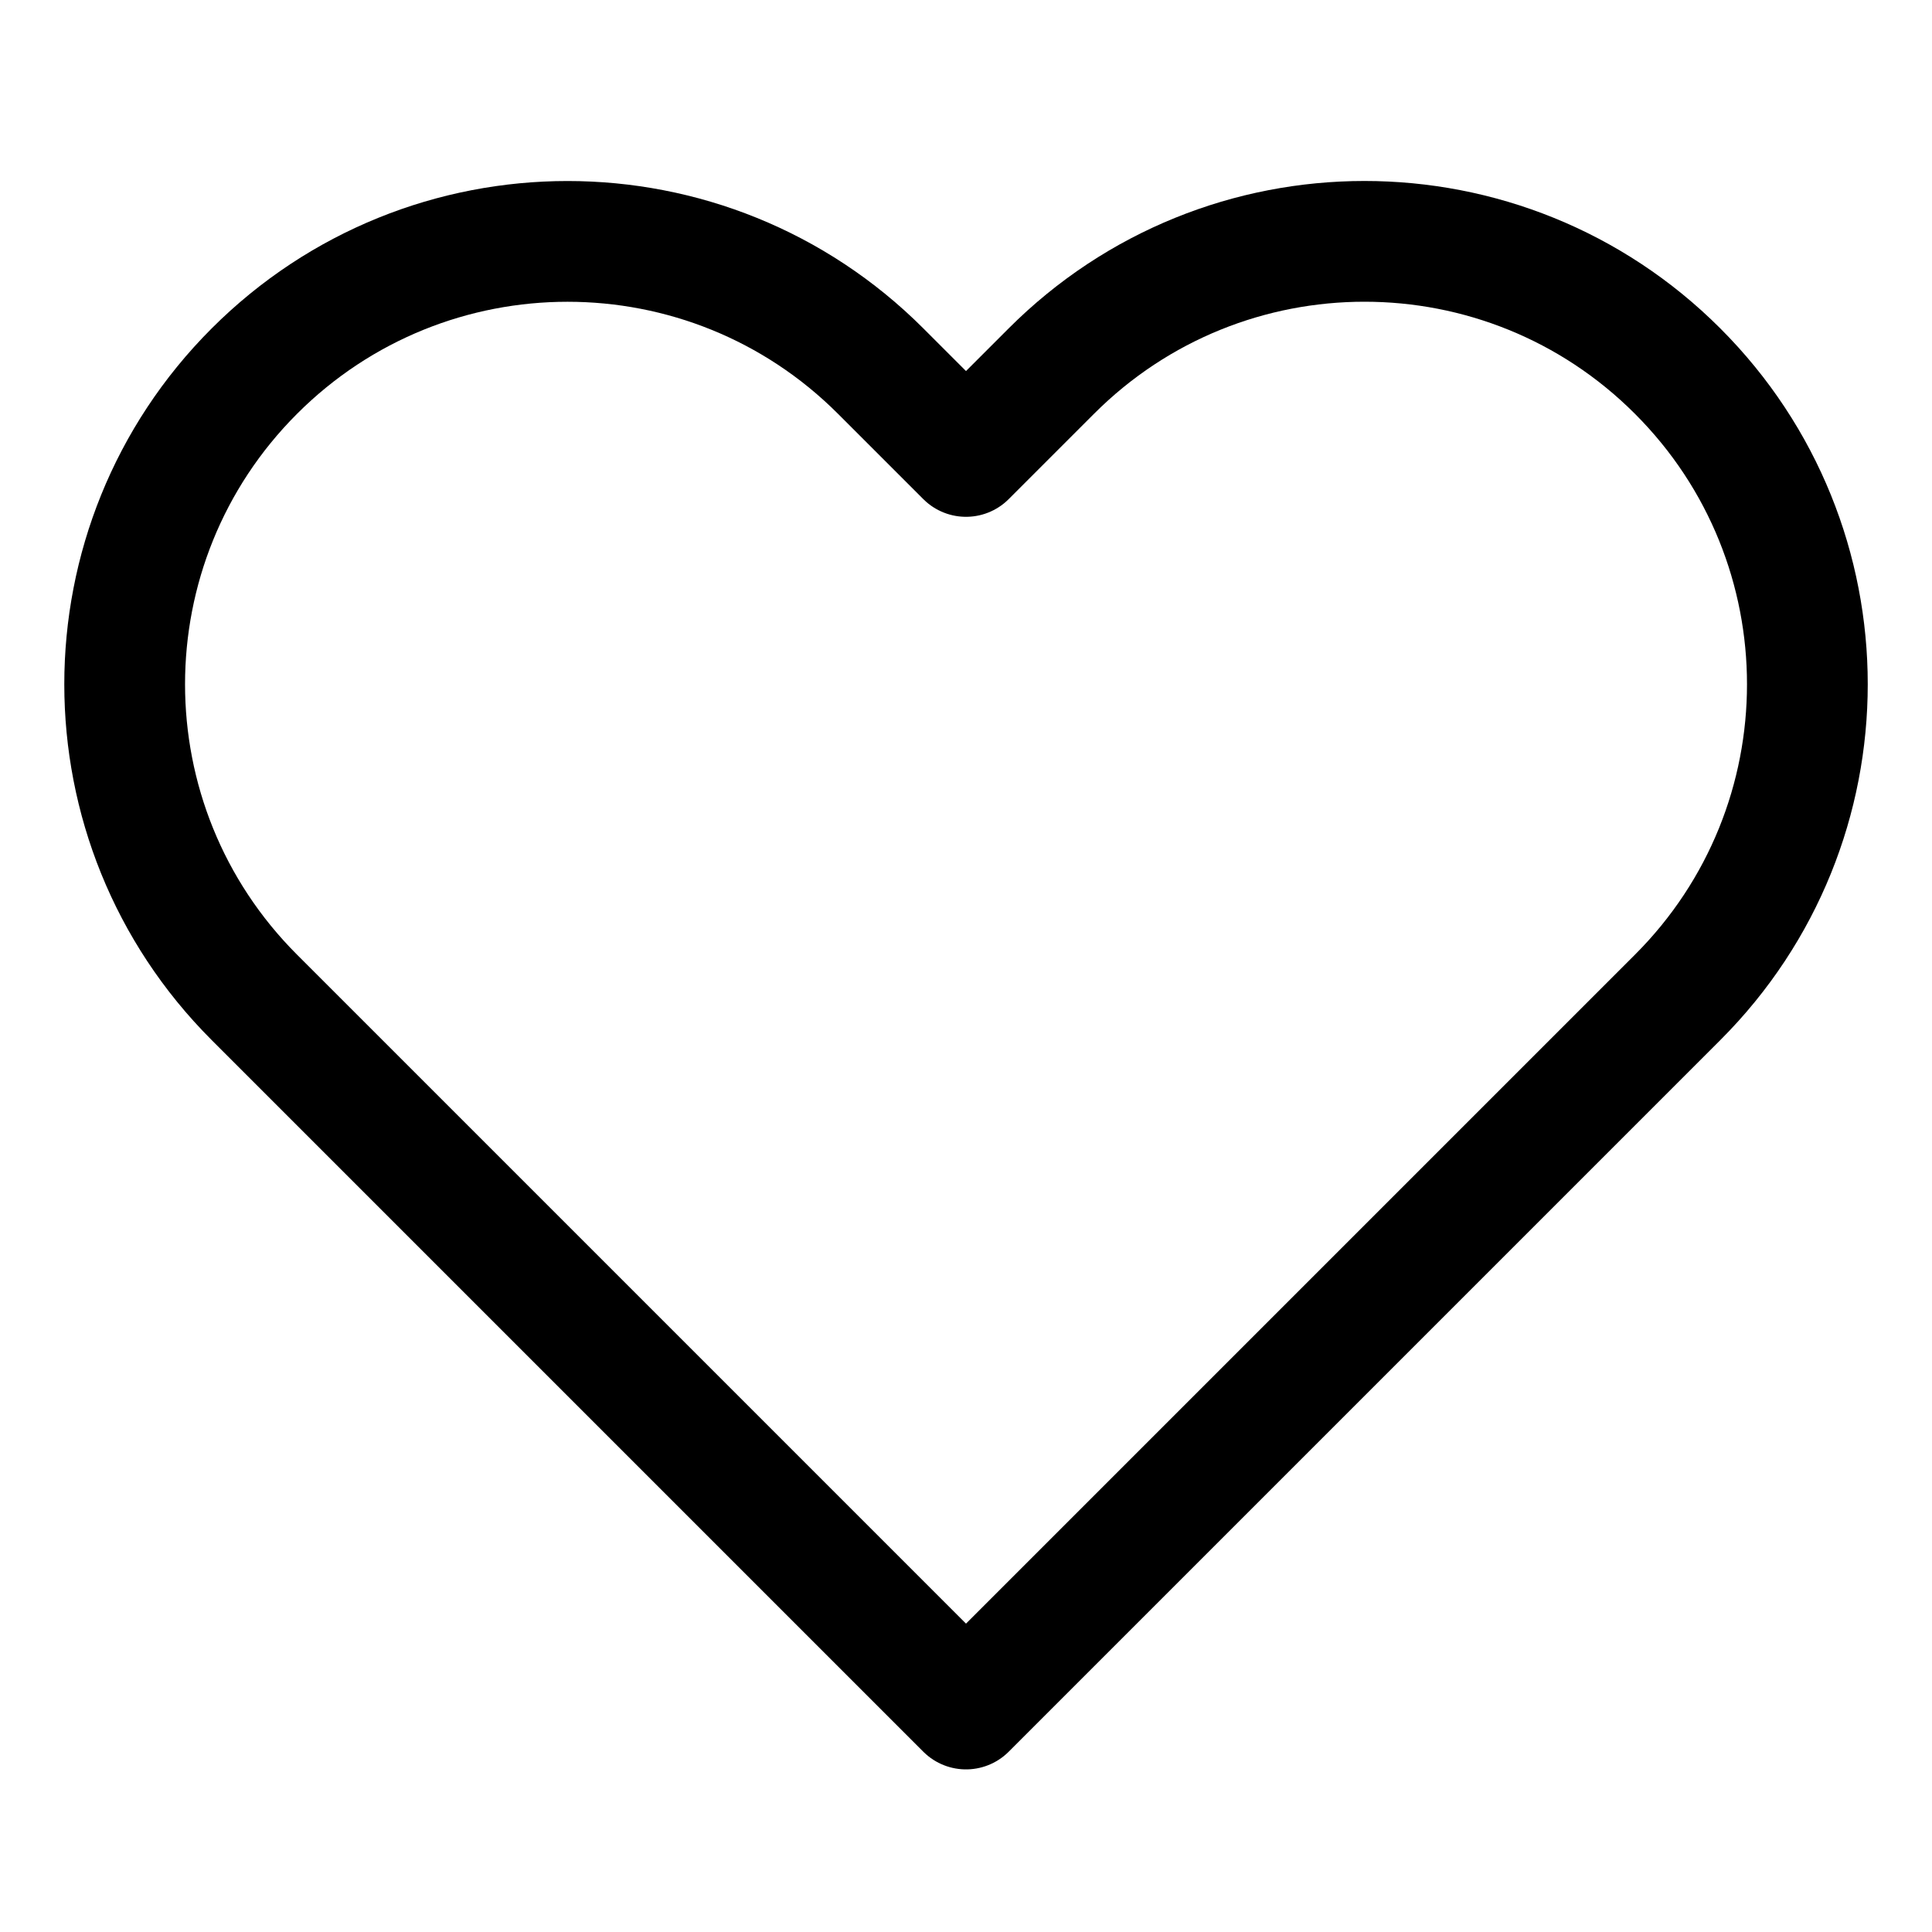
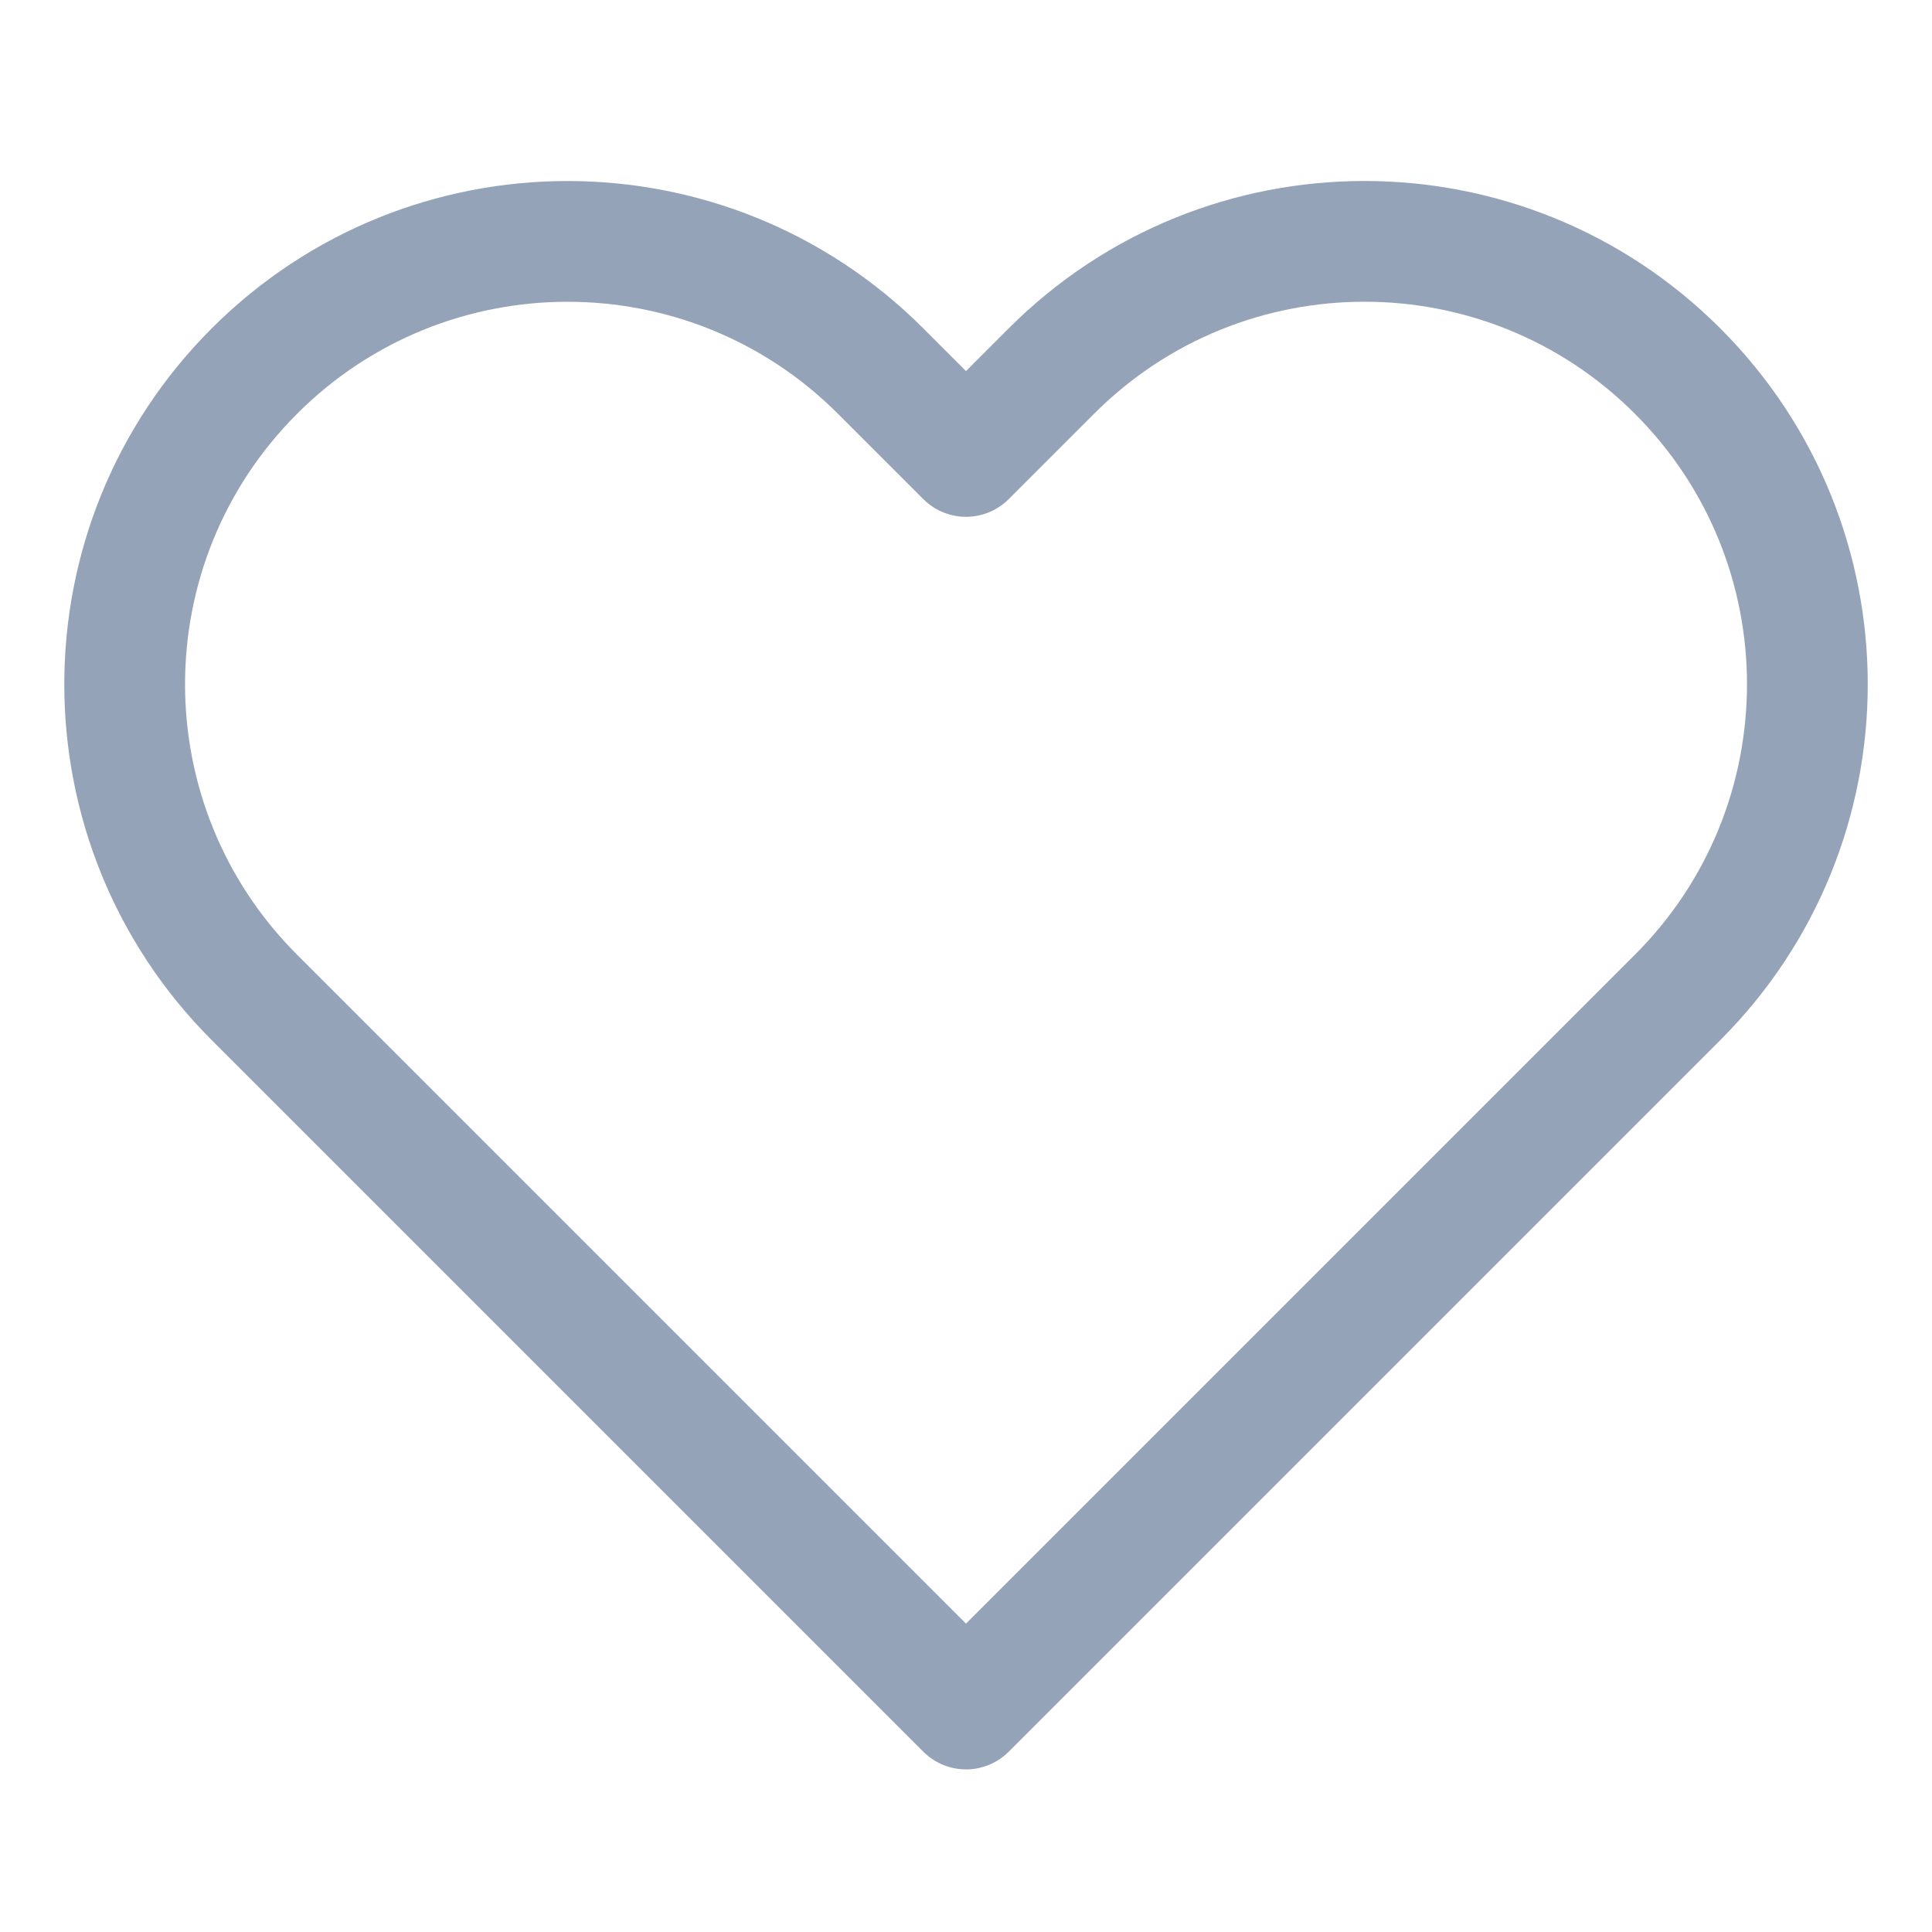
- <svg xmlns="http://www.w3.org/2000/svg" viewBox="0 0 24 24" fill="none" stroke="currentColor" stroke-width="1.5" stroke-linecap="round" stroke-linejoin="round">
+ <svg xmlns="http://www.w3.org/2000/svg" viewBox="0 0 24 24" fill="none" stroke="#94A3B8" stroke-width="1.5" stroke-linecap="round" stroke-linejoin="round">
  <path d="M20.84 4.61a5.5 5.5 0 0 0-7.78 0L12 5.67l-1.06-1.06a5.5 5.5 0 0 0-7.78 7.78l1.06 1.06L12 21.23l7.78-7.78 1.06-1.06a5.5 5.5 0 0 0 0-7.78z" />
</svg>
